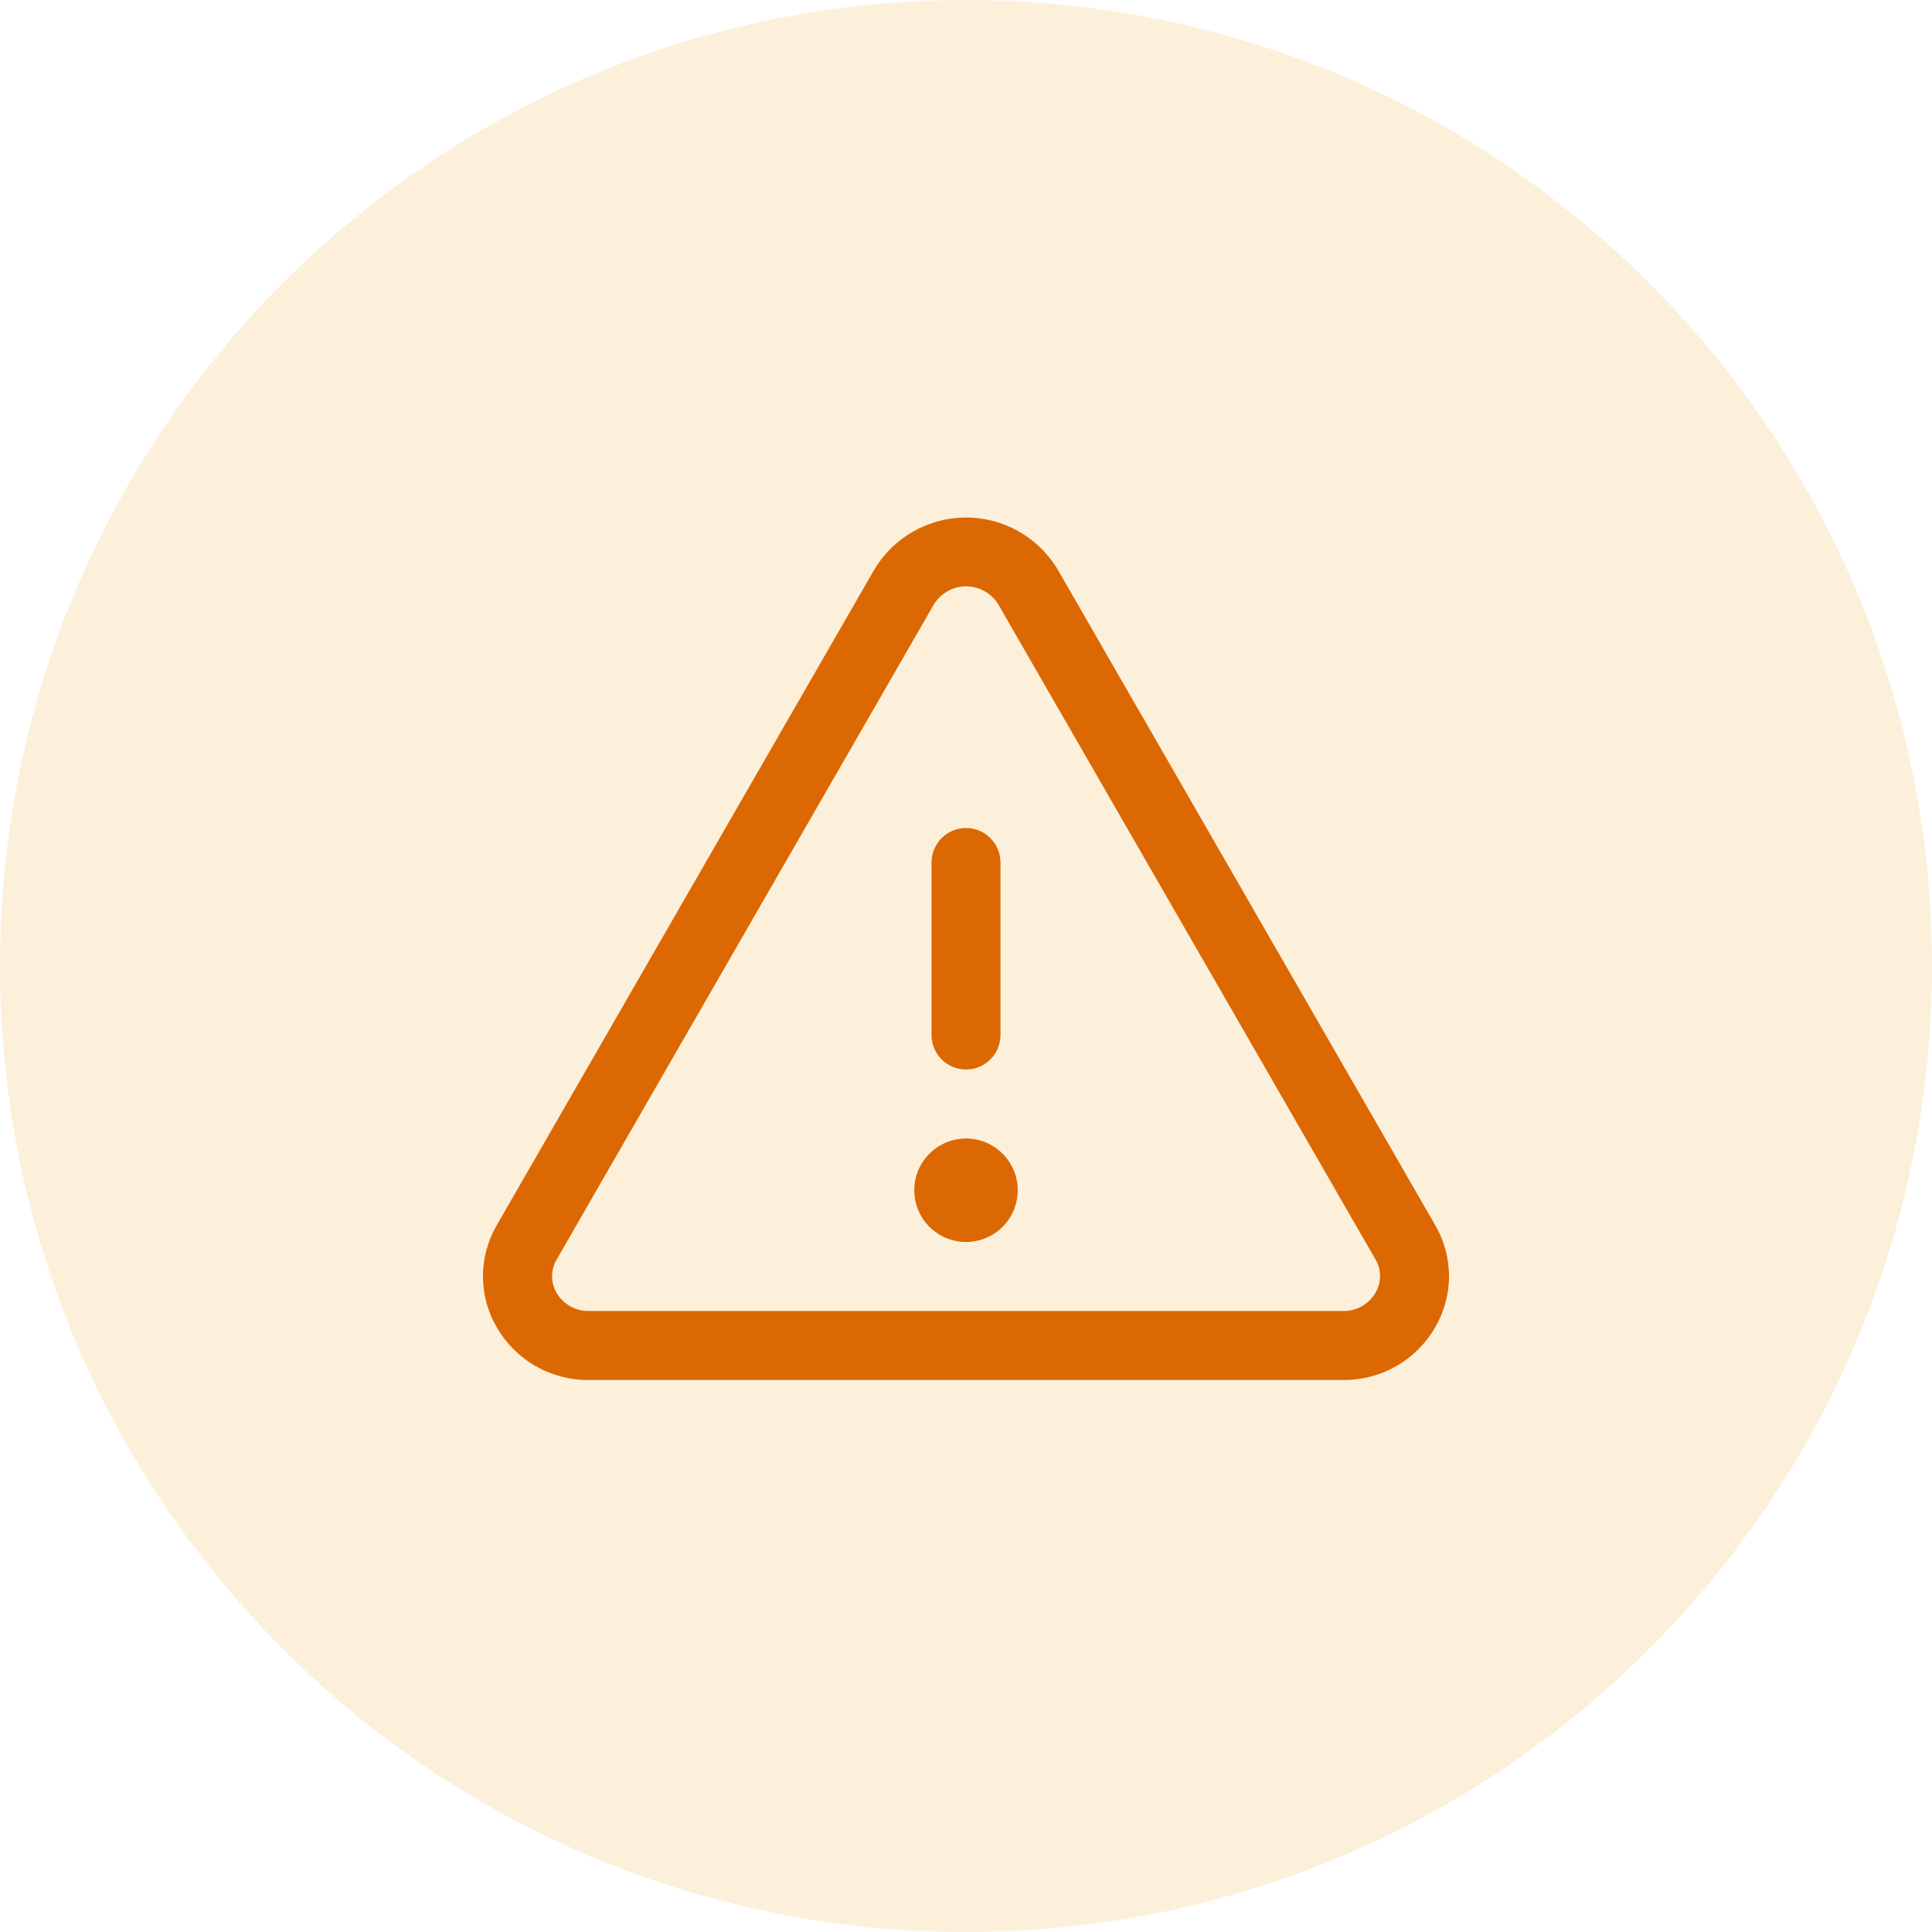
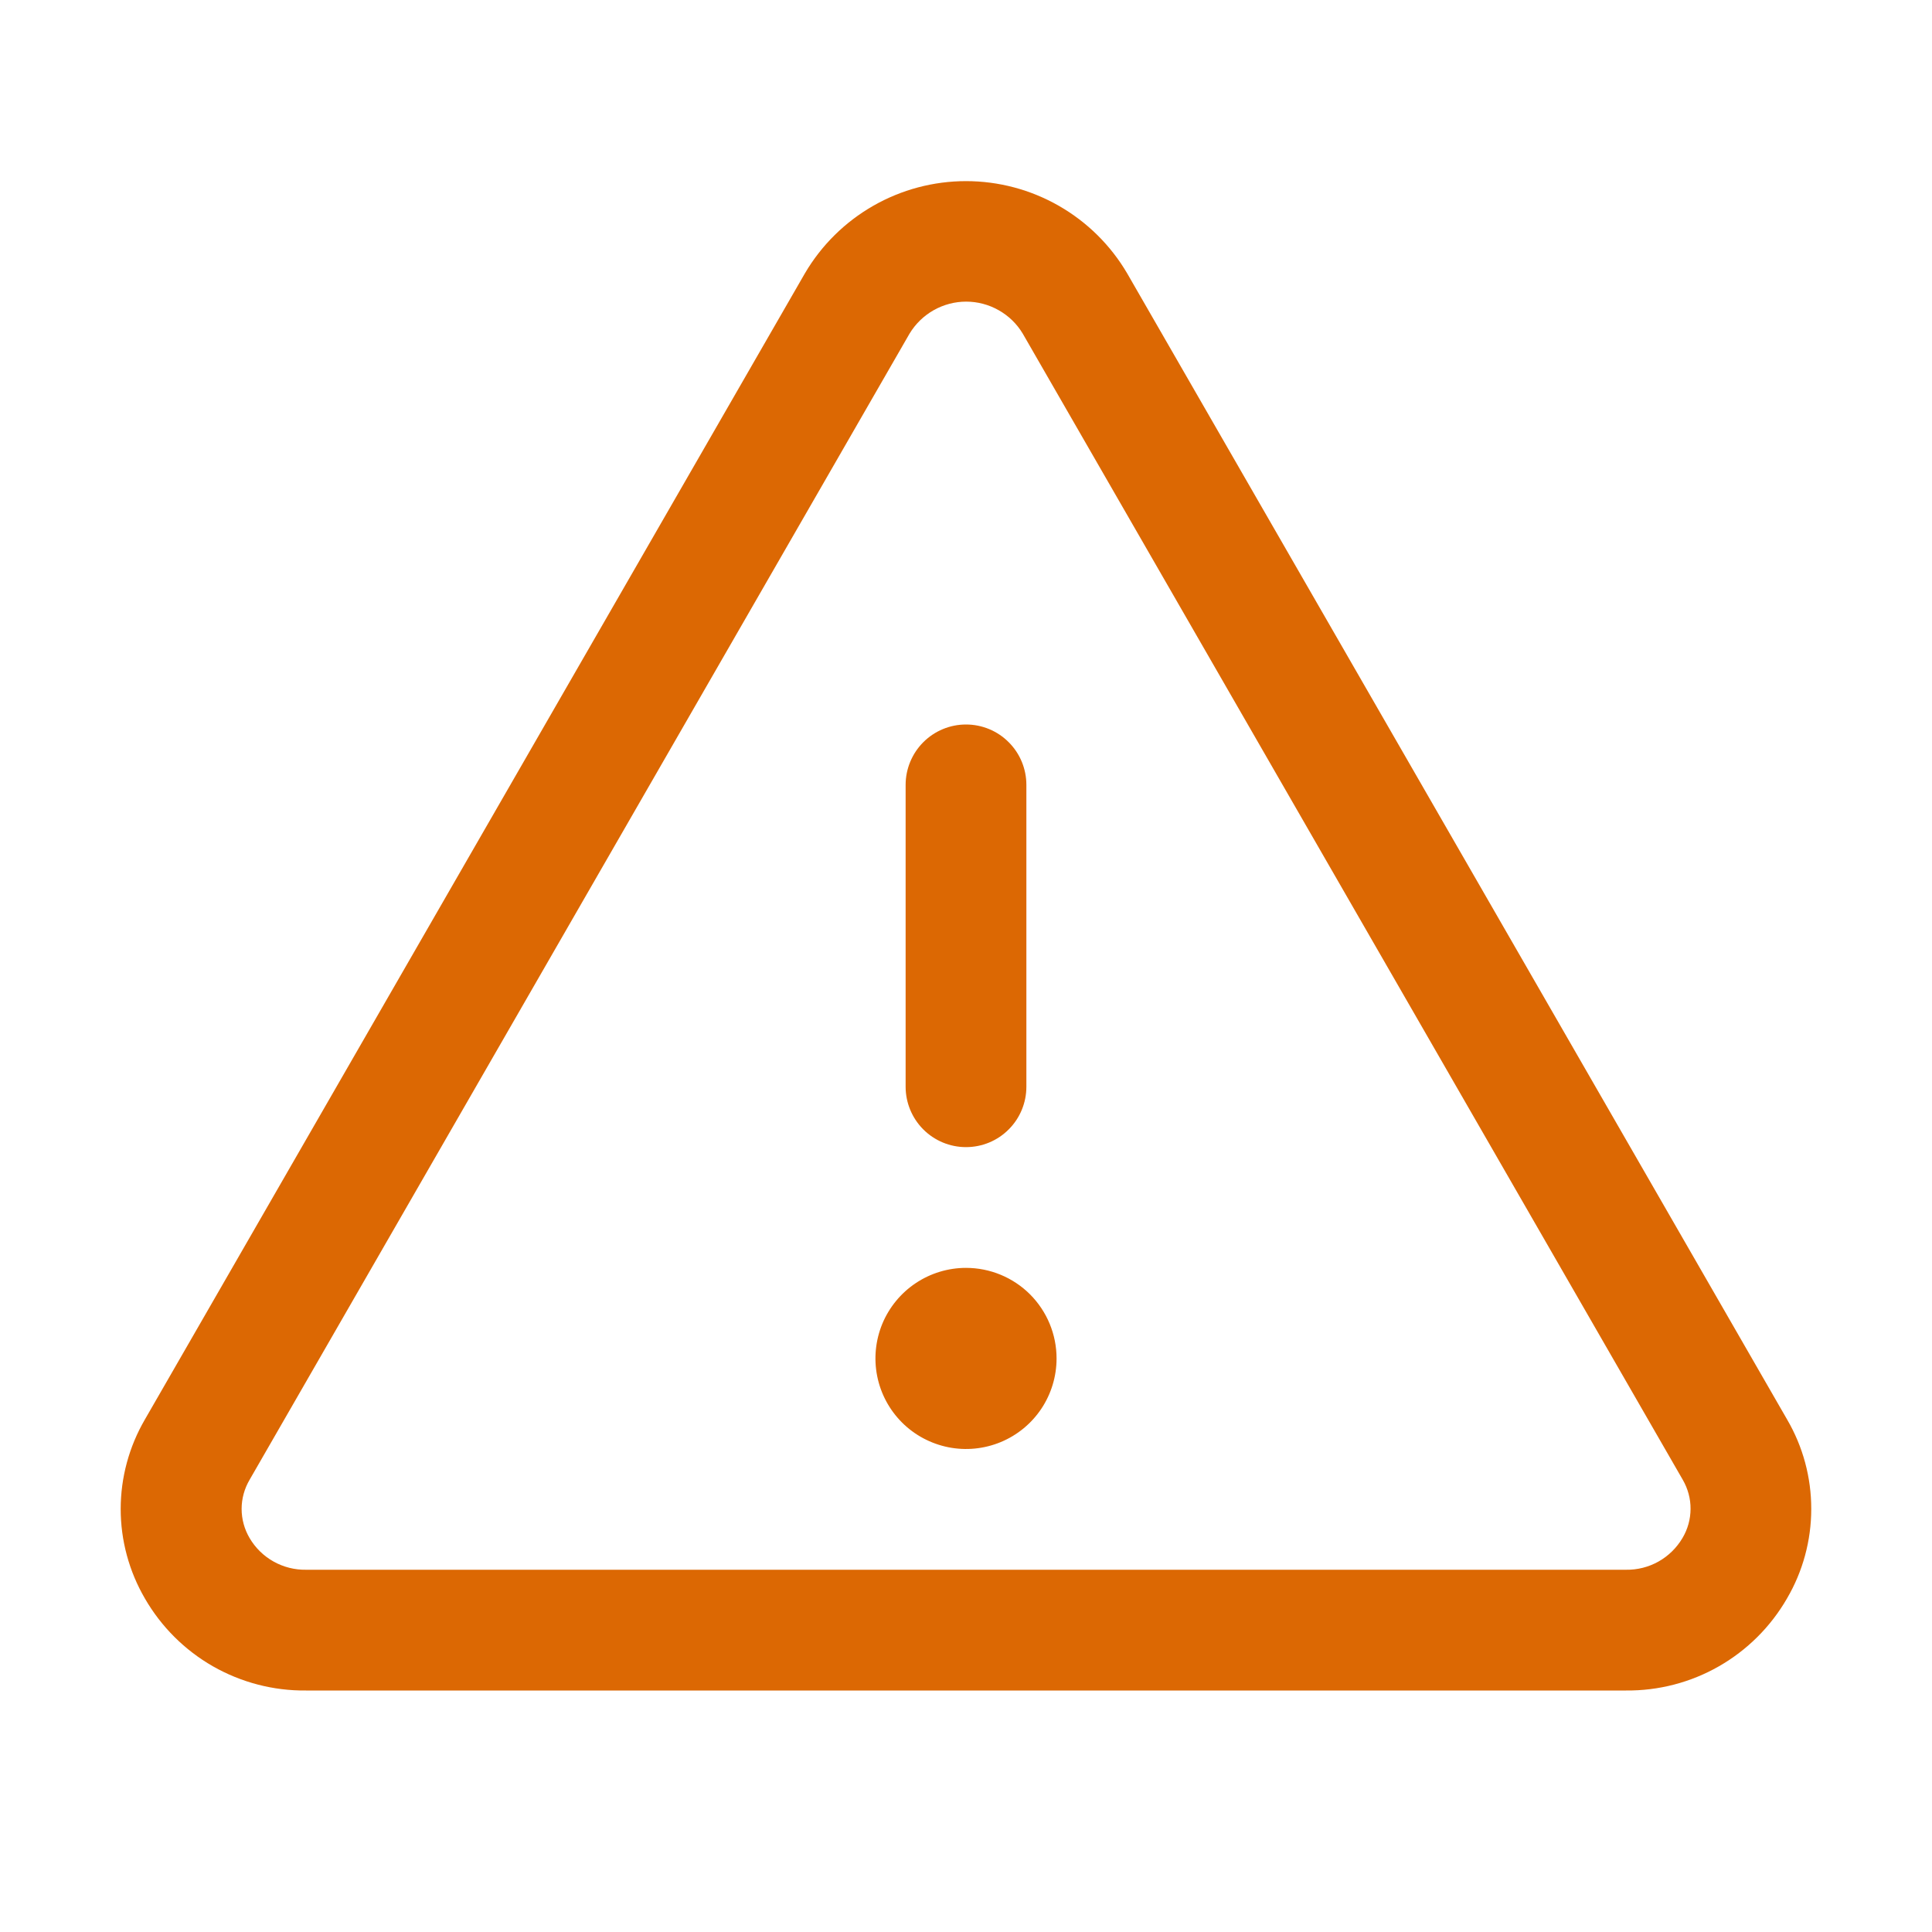
- <svg xmlns="http://www.w3.org/2000/svg" width="56" height="56" viewBox="0 0 56 56" fill="none">
-   <rect width="56" height="56" rx="28" fill="#FCF0DB" />
-   <path d="M41.6 35.511L30.669 16.527C30.396 16.062 30.006 15.677 29.538 15.409C29.07 15.141 28.54 15 28 15C27.461 15 26.931 15.141 26.463 15.409C25.995 15.677 25.605 16.062 25.332 16.527L14.4 35.511C14.137 35.961 13.999 36.473 13.999 36.994C13.999 37.515 14.137 38.026 14.4 38.476C14.67 38.944 15.059 39.332 15.528 39.6C15.997 39.867 16.529 40.006 17.069 40H38.932C39.471 40.005 40.002 39.867 40.471 39.599C40.94 39.331 41.328 38.944 41.598 38.476C41.861 38.027 42 37.515 42.001 36.994C42.001 36.473 41.863 35.961 41.6 35.511ZM39.867 37.475C39.771 37.638 39.635 37.772 39.47 37.864C39.306 37.956 39.12 38.003 38.932 38H17.069C16.881 38.003 16.695 37.956 16.53 37.864C16.366 37.772 16.229 37.638 16.134 37.475C16.048 37.329 16.002 37.162 16.002 36.992C16.002 36.823 16.048 36.656 16.134 36.51L27.065 17.526C27.163 17.364 27.3 17.231 27.464 17.138C27.629 17.045 27.814 16.996 28.003 16.996C28.192 16.996 28.377 17.045 28.541 17.138C28.706 17.231 28.843 17.364 28.94 17.526L39.872 36.51C39.957 36.657 40.002 36.823 40.001 36.993C40 37.163 39.954 37.329 39.867 37.475ZM27 30V25C27 24.735 27.106 24.48 27.293 24.293C27.481 24.105 27.735 24 28 24C28.266 24 28.52 24.105 28.707 24.293C28.895 24.48 29 24.735 29 25V30C29 30.265 28.895 30.52 28.707 30.707C28.52 30.895 28.266 31 28 31C27.735 31 27.481 30.895 27.293 30.707C27.106 30.52 27 30.265 27 30ZM29.5 34.5C29.5 34.797 29.412 35.087 29.248 35.333C29.083 35.58 28.849 35.772 28.574 35.886C28.3 35.999 27.999 36.029 27.708 35.971C27.417 35.913 27.149 35.77 26.94 35.561C26.73 35.351 26.587 35.084 26.529 34.793C26.471 34.502 26.501 34.2 26.614 33.926C26.728 33.652 26.92 33.418 27.167 33.253C27.414 33.088 27.704 33 28 33C28.398 33 28.78 33.158 29.061 33.439C29.342 33.721 29.5 34.102 29.5 34.5Z" fill="#DC6803" />
+ <svg xmlns="http://www.w3.org/2000/svg" width="32" height="32" viewBox="0 0 32 32" fill="none">
+   <path d="M29.6 23.511L18.669 4.527C18.396 4.062 18.006 3.677 17.538 3.409C17.07 3.141 16.54 3 16 3C15.461 3 14.931 3.141 14.463 3.409C13.995 3.677 13.605 4.062 13.332 4.527L2.4 23.511C2.138 23.961 1.999 24.473 1.999 24.994C1.999 25.515 2.138 26.026 2.4 26.476C2.67 26.944 3.059 27.332 3.528 27.6C3.997 27.867 4.529 28.006 5.069 28H26.932C27.471 28.005 28.003 27.867 28.471 27.599C28.939 27.331 29.328 26.944 29.598 26.476C29.861 26.027 30 25.515 30 24.994C30.001 24.473 29.863 23.961 29.6 23.511ZM27.867 25.475C27.771 25.637 27.634 25.772 27.47 25.864C27.306 25.956 27.12 26.003 26.932 26H5.069C4.881 26.003 4.695 25.956 4.531 25.864C4.366 25.772 4.229 25.637 4.134 25.475C4.048 25.329 4.002 25.162 4.002 24.992C4.002 24.823 4.048 24.656 4.134 24.51L15.065 5.526C15.163 5.364 15.3 5.231 15.464 5.138C15.629 5.045 15.814 4.996 16.003 4.996C16.192 4.996 16.377 5.045 16.541 5.138C16.706 5.231 16.843 5.364 16.94 5.526L27.872 24.51C27.957 24.657 28.002 24.823 28.001 24.993C28 25.163 27.954 25.329 27.867 25.475ZM15 18V13C15 12.735 15.106 12.48 15.293 12.293C15.481 12.105 15.735 12 16 12C16.266 12 16.52 12.105 16.707 12.293C16.895 12.48 17 12.735 17 13V18C17 18.265 16.895 18.52 16.707 18.707C16.52 18.895 16.266 19 16 19C15.735 19 15.481 18.895 15.293 18.707C15.106 18.52 15 18.265 15 18ZM17.5 22.5C17.5 22.797 17.412 23.087 17.248 23.333C17.083 23.58 16.849 23.772 16.574 23.886C16.3 23.999 15.999 24.029 15.708 23.971C15.417 23.913 15.149 23.77 14.94 23.561C14.73 23.351 14.587 23.084 14.529 22.793C14.471 22.502 14.501 22.2 14.614 21.926C14.728 21.652 14.92 21.418 15.167 21.253C15.414 21.088 15.704 21 16 21C16.398 21 16.78 21.158 17.061 21.439C17.342 21.721 17.5 22.102 17.5 22.5Z" fill="#DC6803" />
</svg>
